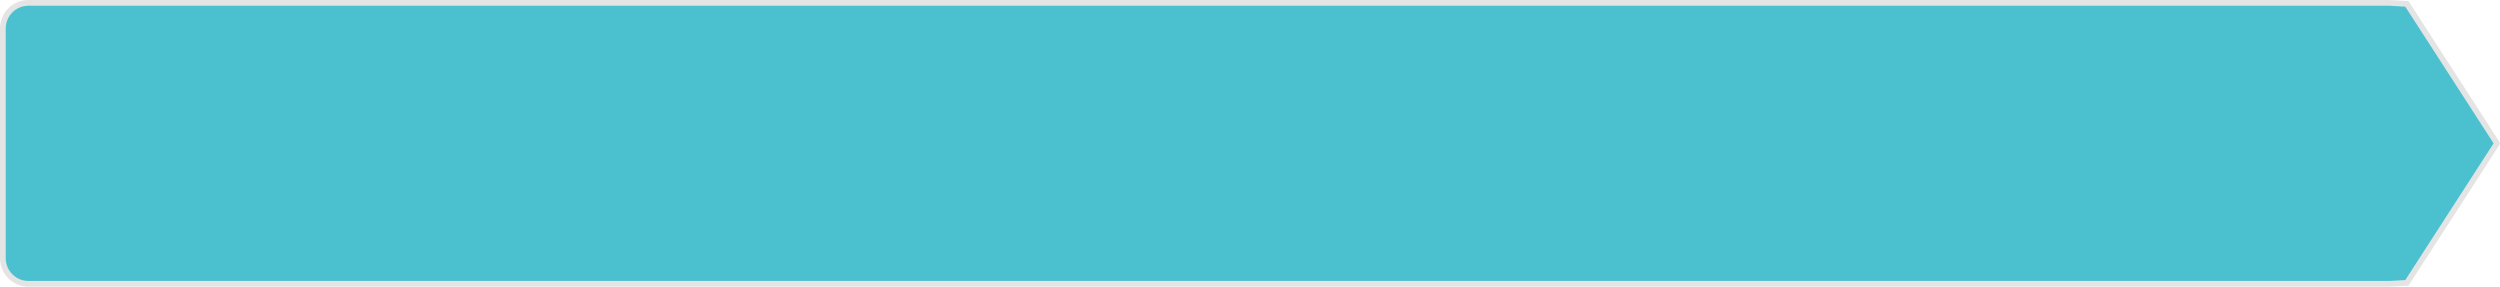
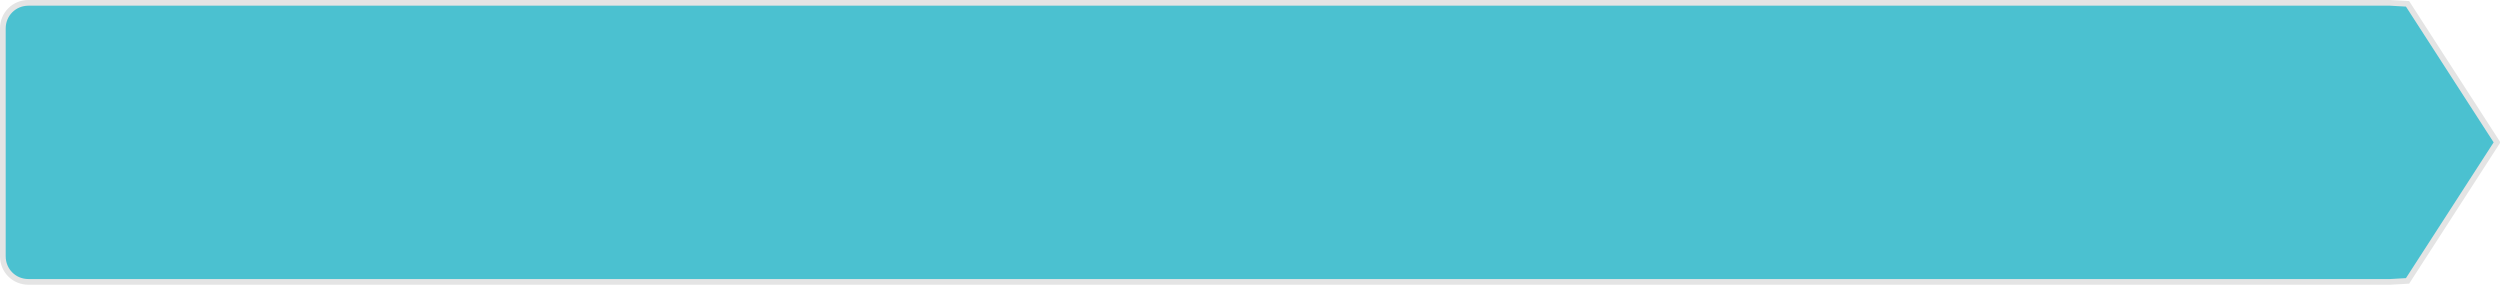
- <svg xmlns="http://www.w3.org/2000/svg" version="1.1" width="436px" height="50px">
-   <g transform="matrix(1 0 0 1 -163 -327 )">
-     <path d="M 579.697 327.5  C 579.697 327.5  582.766 327.676  582.766 327.676  C 582.766 327.676  598.478 352  598.478 352  C 598.478 352  582.766 376.324  582.766 376.324  C 582.766 376.324  579.697 376.5  579.697 376.5  C 579.697 376.5  168 376.5  168 376.5  C 165.48 376.5  163.5 374.52  163.5 372  C 163.5 372  163.5 332  163.5 332  C 163.5 329.48  165.48 327.5  168 327.5  C 168 327.5  579.697 327.5  579.697 327.5  Z " fill-rule="nonzero" fill="#4bc1d0" stroke="none" />
-     <path d="M 579.697 327.5  C 579.697 327.5  582.766 327.676  582.766 327.676  C 582.766 327.676  598.478 352  598.478 352  C 598.478 352  582.766 376.324  582.766 376.324  C 582.766 376.324  579.697 376.5  579.697 376.5  C 579.697 376.5  168 376.5  168 376.5  C 165.48 376.5  163.5 374.52  163.5 372  C 163.5 372  163.5 332  163.5 332  C 163.5 329.48  165.48 327.5  168 327.5  C 168 327.5  579.697 327.5  579.697 327.5  Z " stroke-width="1" stroke="#e4e4e4" fill="none" />
+ <svg xmlns="http://www.w3.org/2000/svg" version="1.1" width="439px" height="50px">
+   <g transform="matrix(1 0 0 1 -571 -327 )">
+     <path d="M 990.703 327.5  C 990.703 327.5  993.766 327.674  993.766 327.674  C 993.766 327.674  1009.478 352  1009.478 352  C 1009.478 352  993.766 376.326  993.766 376.326  C 993.766 376.326  990.703 376.5  990.703 376.5  C 990.703 376.5  576 376.5  576 376.5  C 573.48 376.5  571.5 374.52  571.5 372  C 571.5 372  571.5 332  571.5 332  C 571.5 329.48  573.48 327.5  576 327.5  C 576 327.5  990.703 327.5  990.703 327.5  Z " fill-rule="nonzero" fill="#4bc1d0" stroke="none" />
+     <path d="M 990.703 327.5  C 990.703 327.5  993.766 327.674  993.766 327.674  C 993.766 327.674  1009.478 352  1009.478 352  C 1009.478 352  993.766 376.326  993.766 376.326  C 993.766 376.326  990.703 376.5  990.703 376.5  C 990.703 376.5  576 376.5  576 376.5  C 573.48 376.5  571.5 374.52  571.5 372  C 571.5 372  571.5 332  571.5 332  C 571.5 329.48  573.48 327.5  576 327.5  C 576 327.5  990.703 327.5  990.703 327.5  Z " stroke-width="1" stroke="#e4e4e4" fill="none" />
  </g>
</svg>
